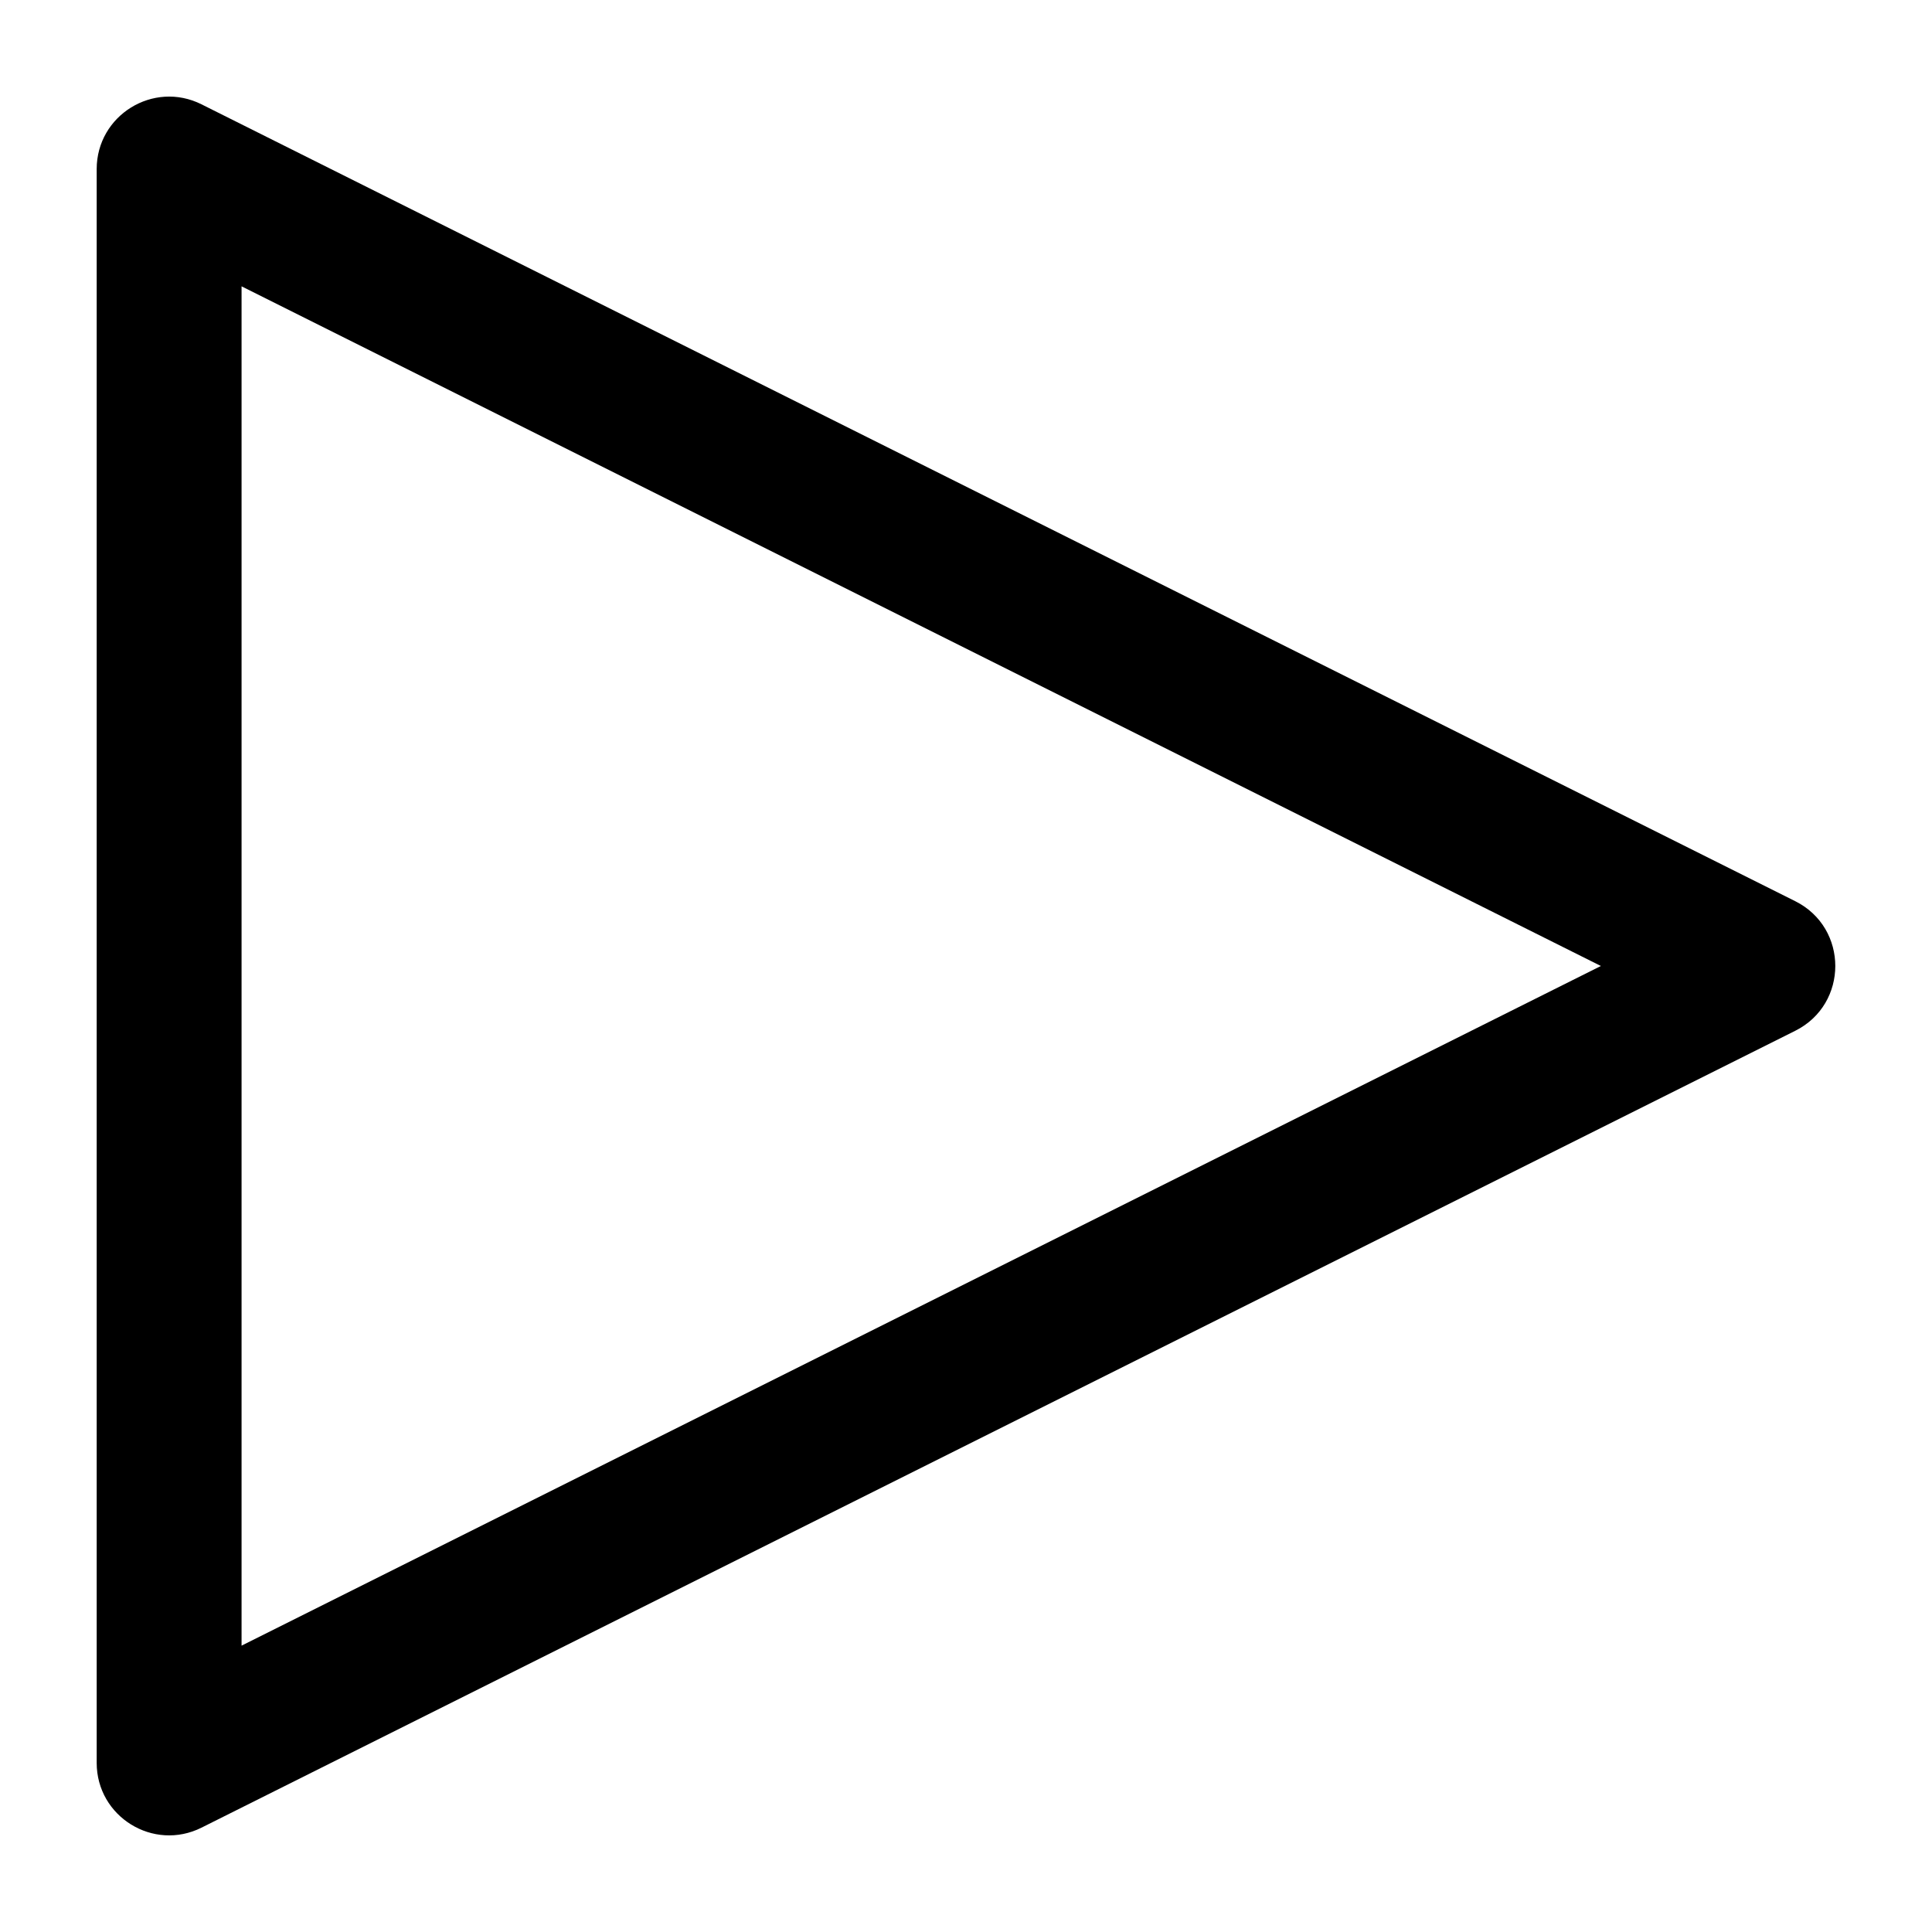
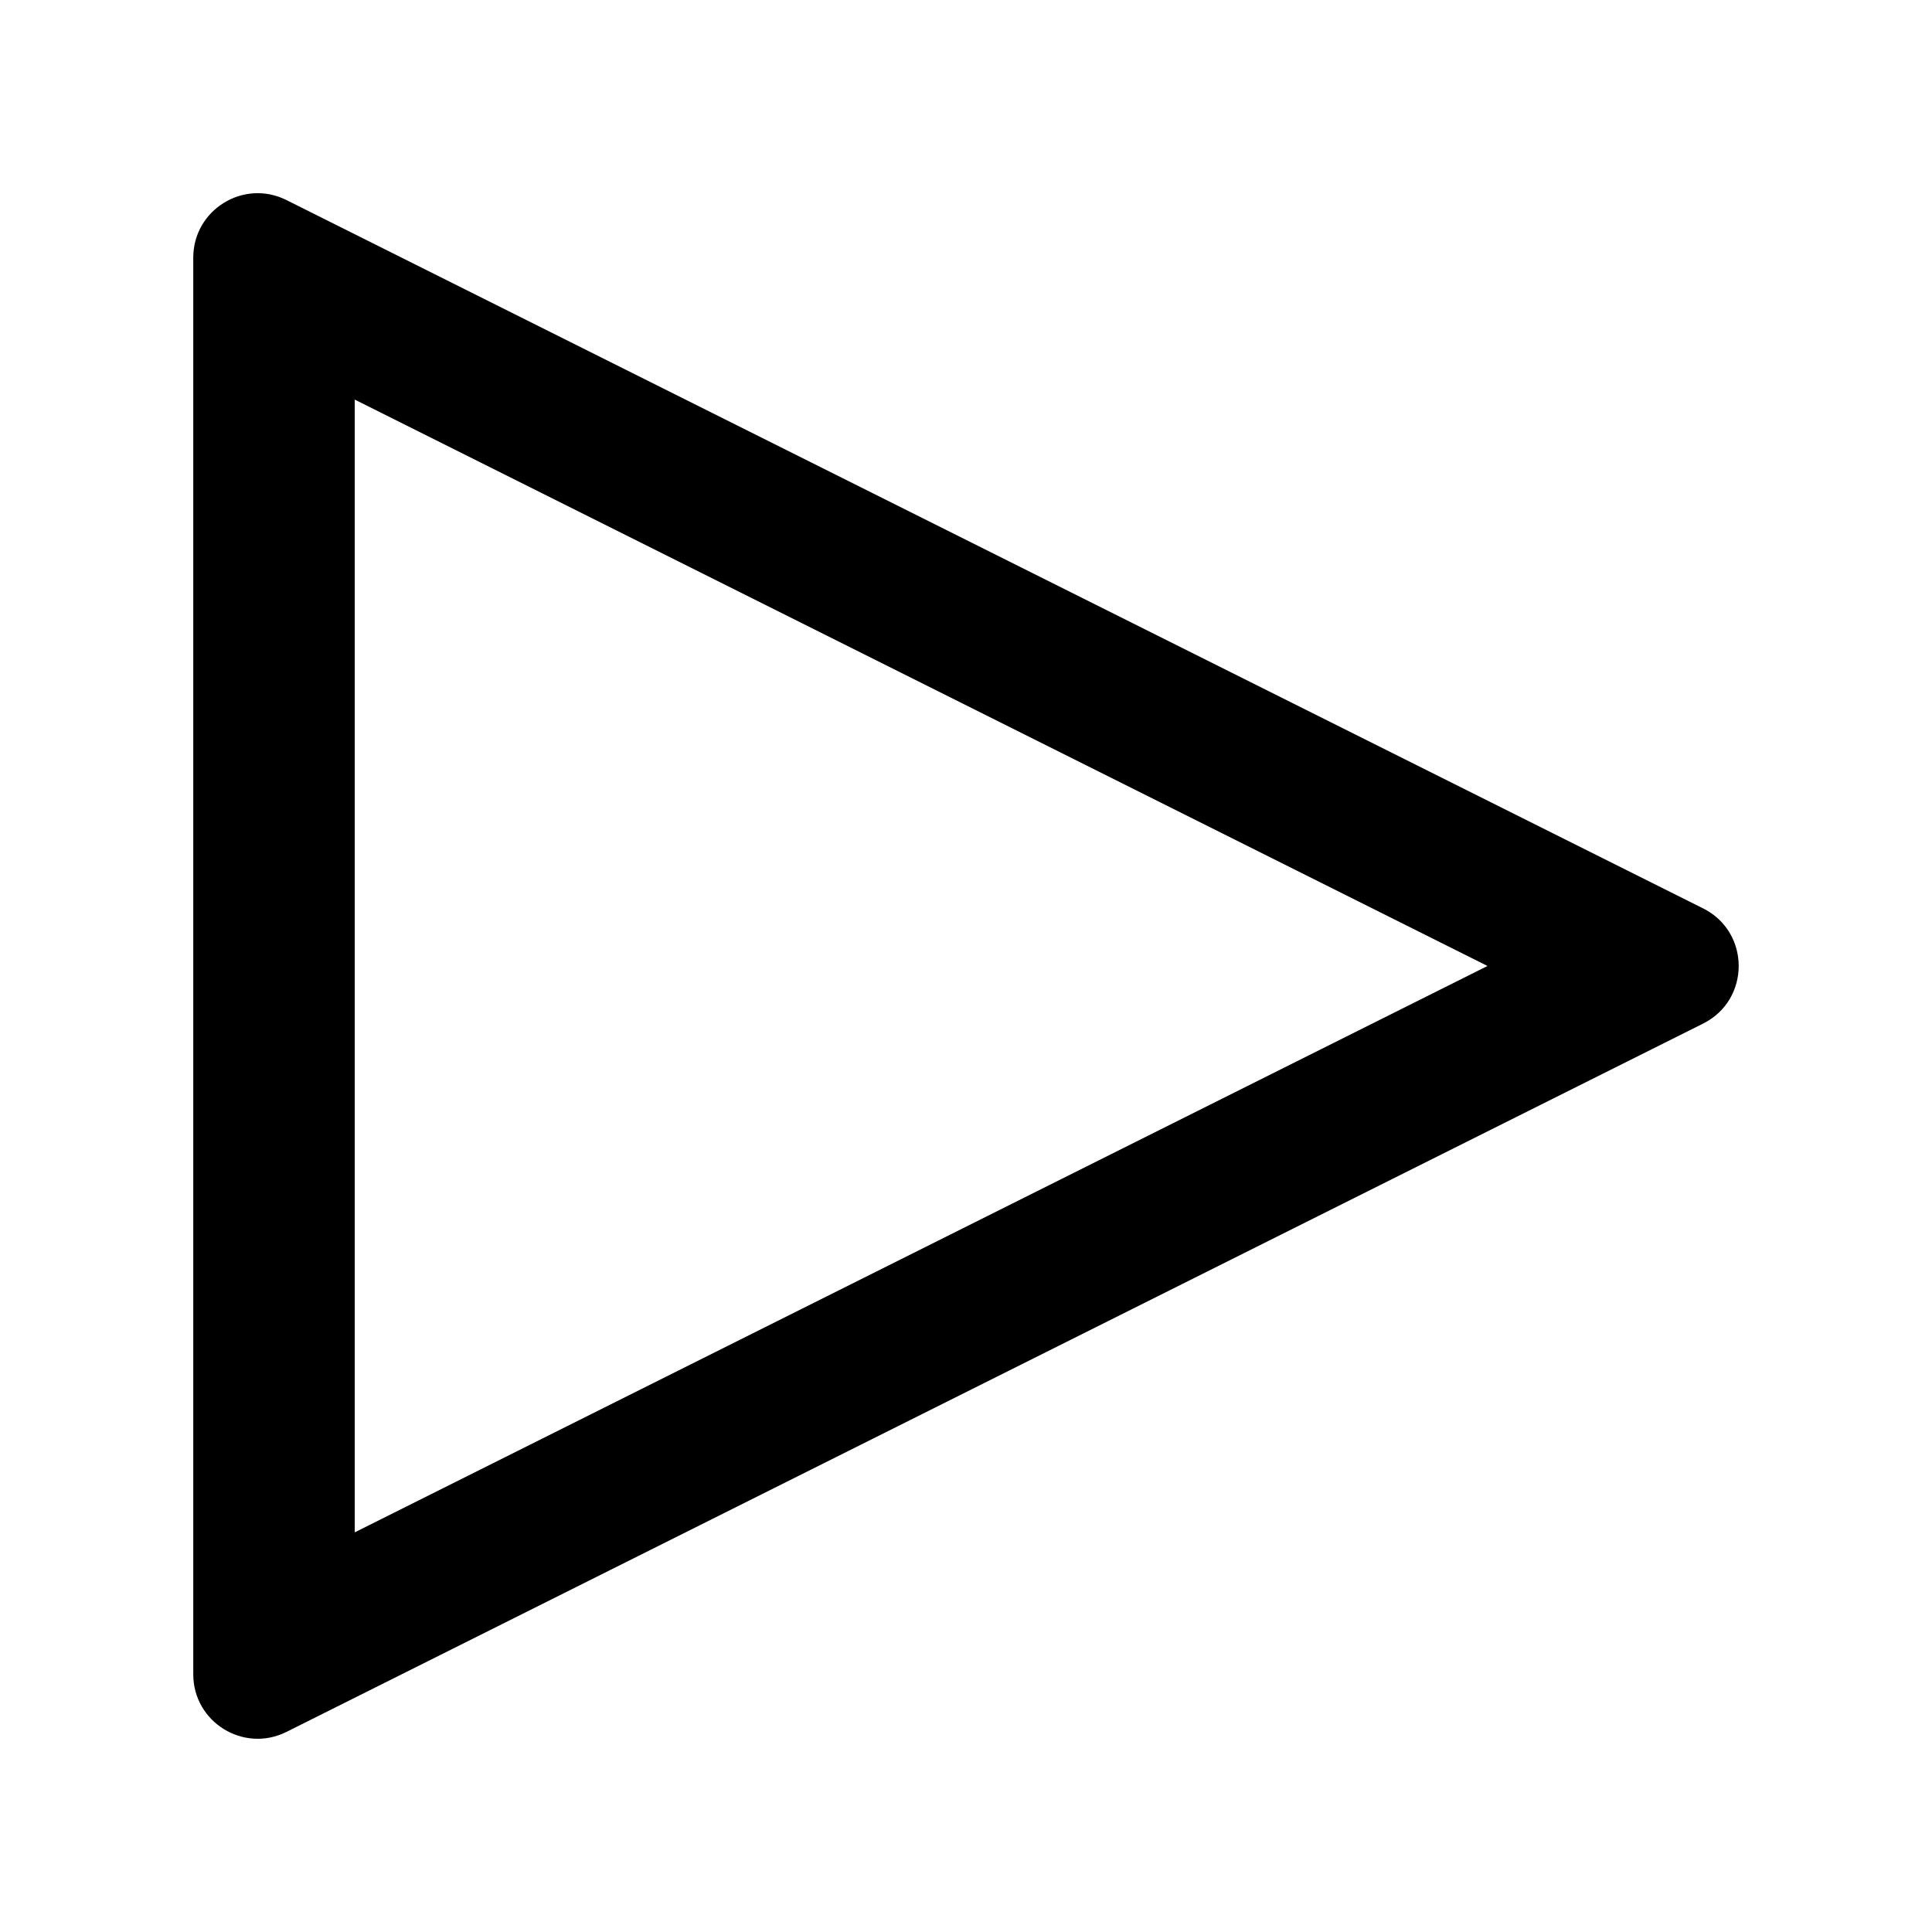
<svg xmlns="http://www.w3.org/2000/svg" width="24" height="24" viewBox="0 0 512.055 512.055">
-   <path transform="translate(25.6, 25.6) scale(0.9)" fill="currentColor" d="M500.235,236.946L30.901,2.28C16.717-4.813,0.028,5.502,0.028,21.361v469.333c0,15.859,16.689,26.173,30.874,19.081 l469.333-234.667C515.958,267.247,515.958,244.808,500.235,236.946z M42.694,456.176V55.879l400.297,200.149L42.694,456.176z" />
+   <path transform="translate(51.2, 51.2) scale(0.8)" fill="currentColor" d="M500.235,236.946L30.901,2.28C16.717-4.813,0.028,5.502,0.028,21.361v469.333c0,15.859,16.689,26.173,30.874,19.081 l469.333-234.667C515.958,267.247,515.958,244.808,500.235,236.946z M42.694,456.176V55.879l400.297,200.149L42.694,456.176z" />
+   <path transform="translate(62, 64) scale(0.75)" fill="currentColor" d="M500.235,236.946L30.901,2.28C16.717-4.813,0.028,5.502,0.028,21.361v469.333c0,15.859,16.689,26.173,30.874,19.081 l469.333-234.667C515.958,267.247,515.958,244.808,500.235,236.946z M42.694,456.176V55.879l400.297,200.149L42.694,456.176z" />
</svg>
